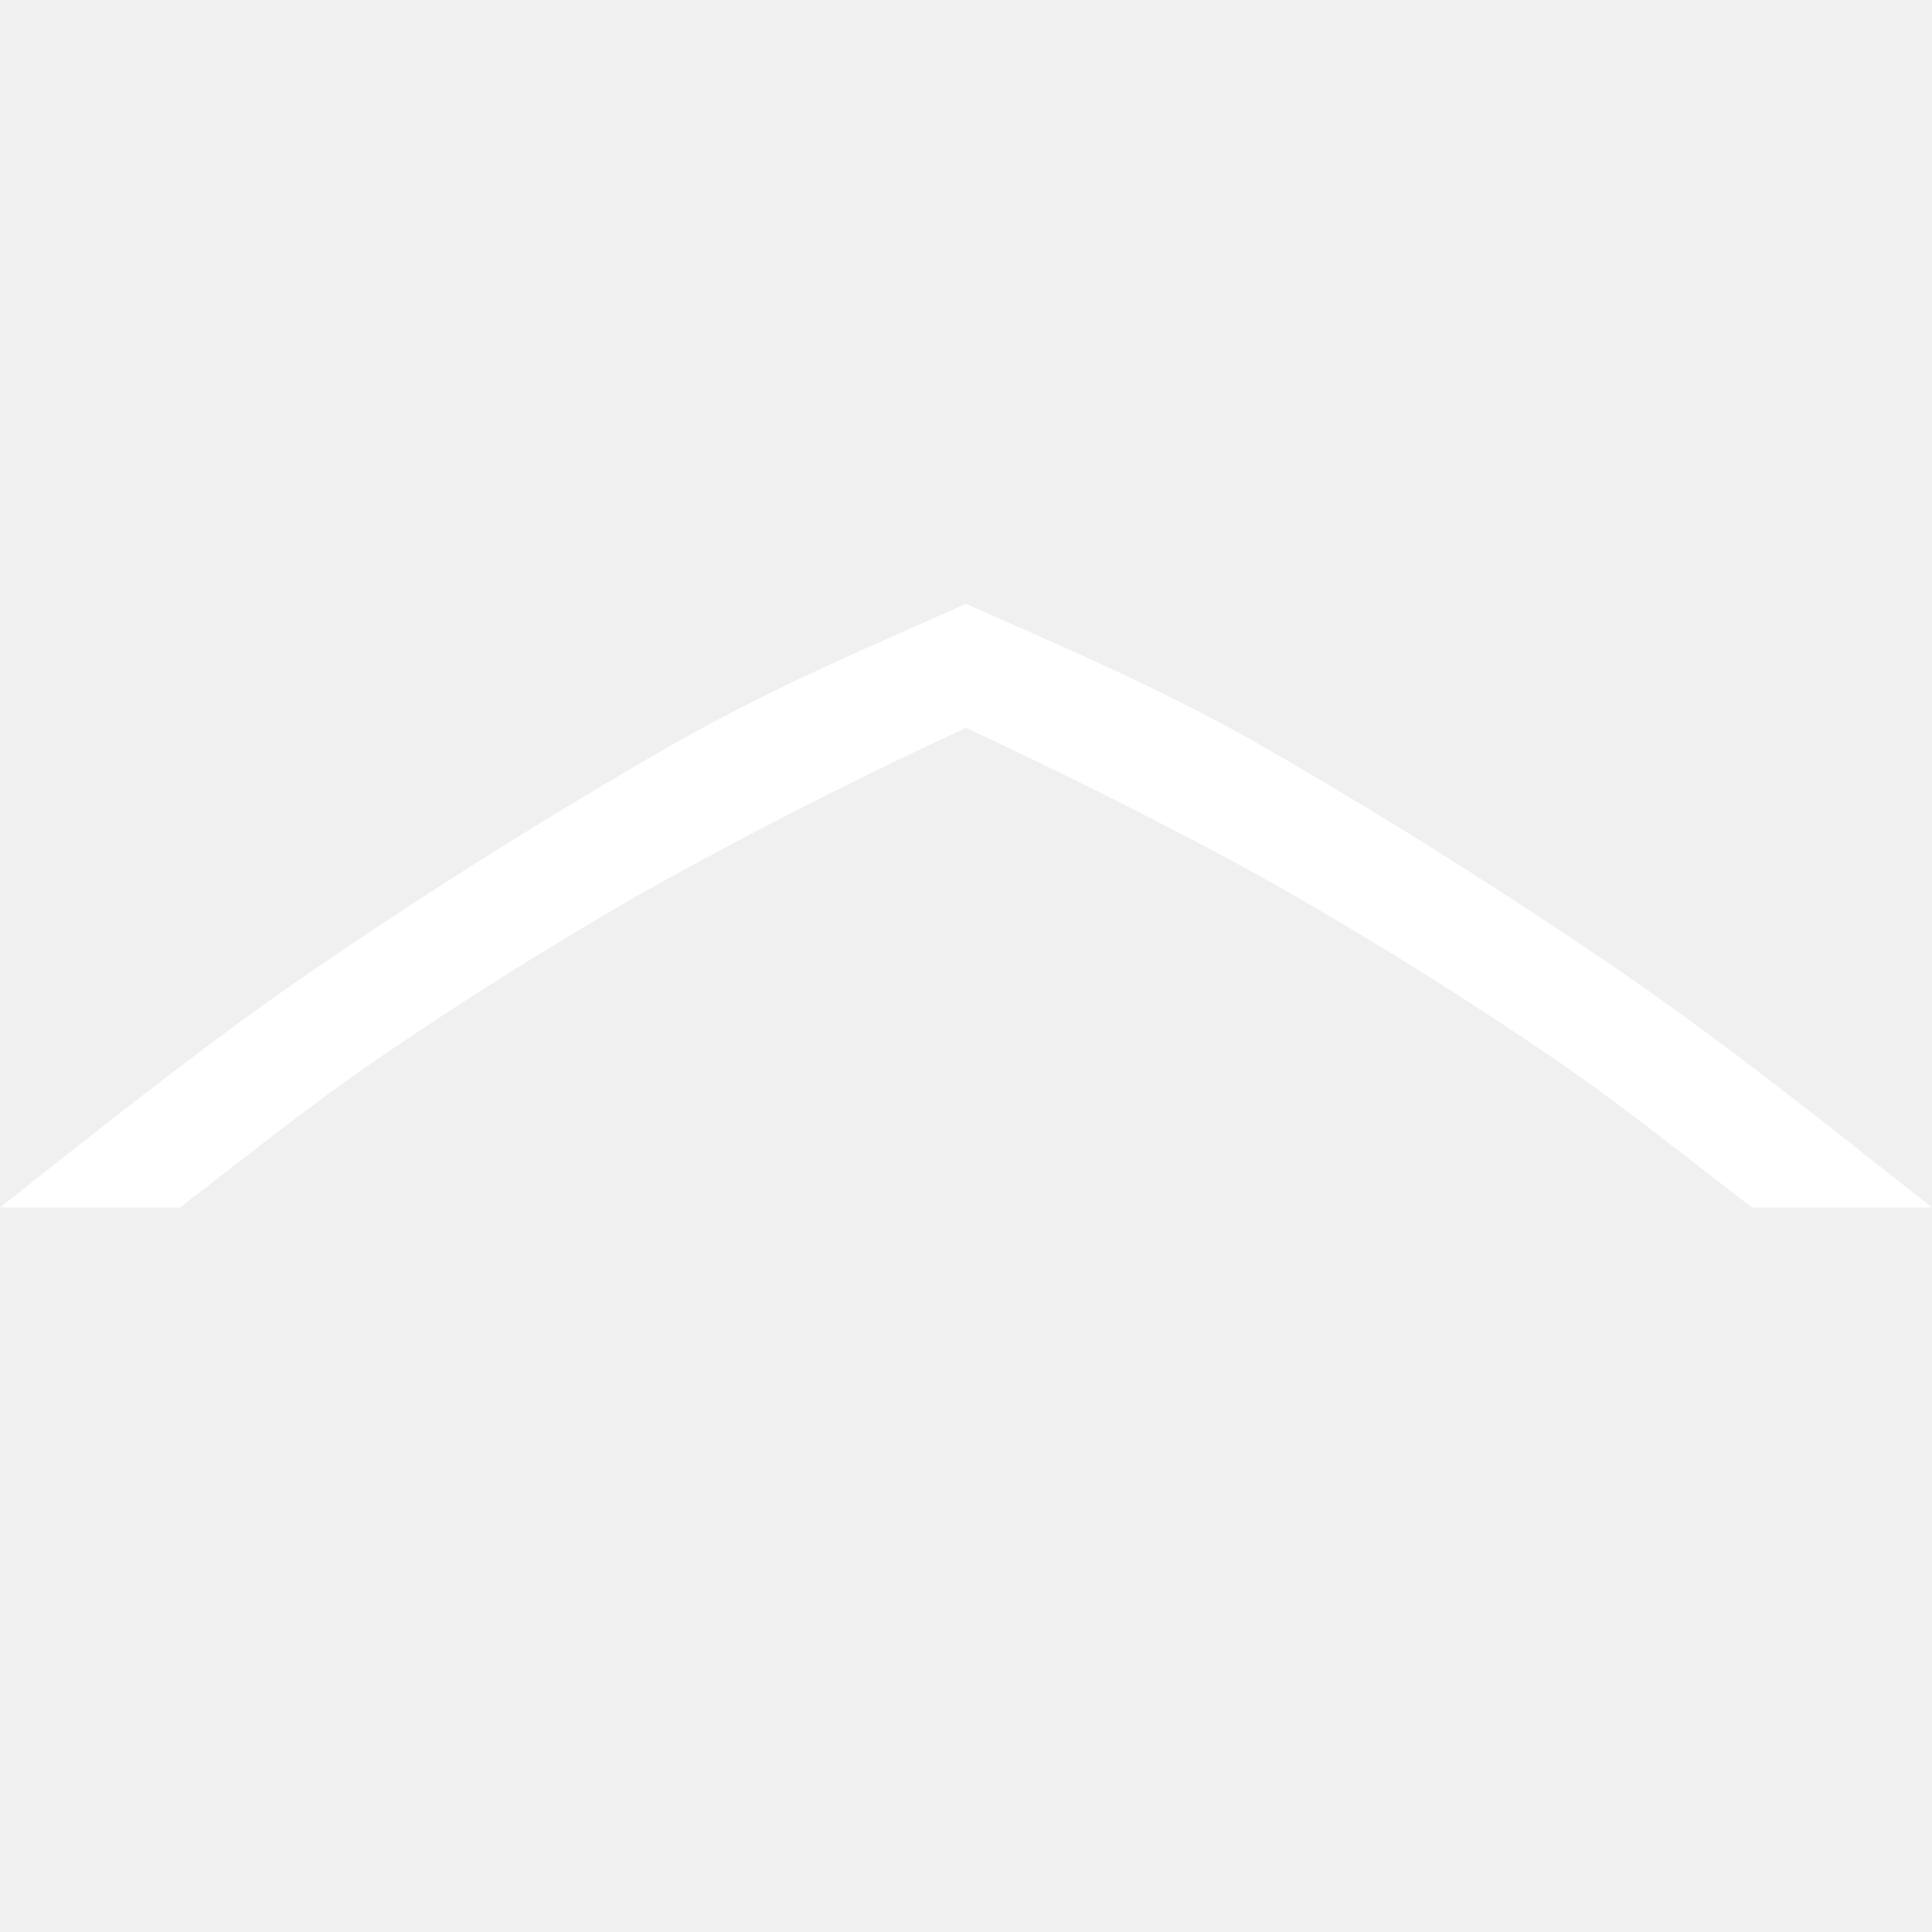
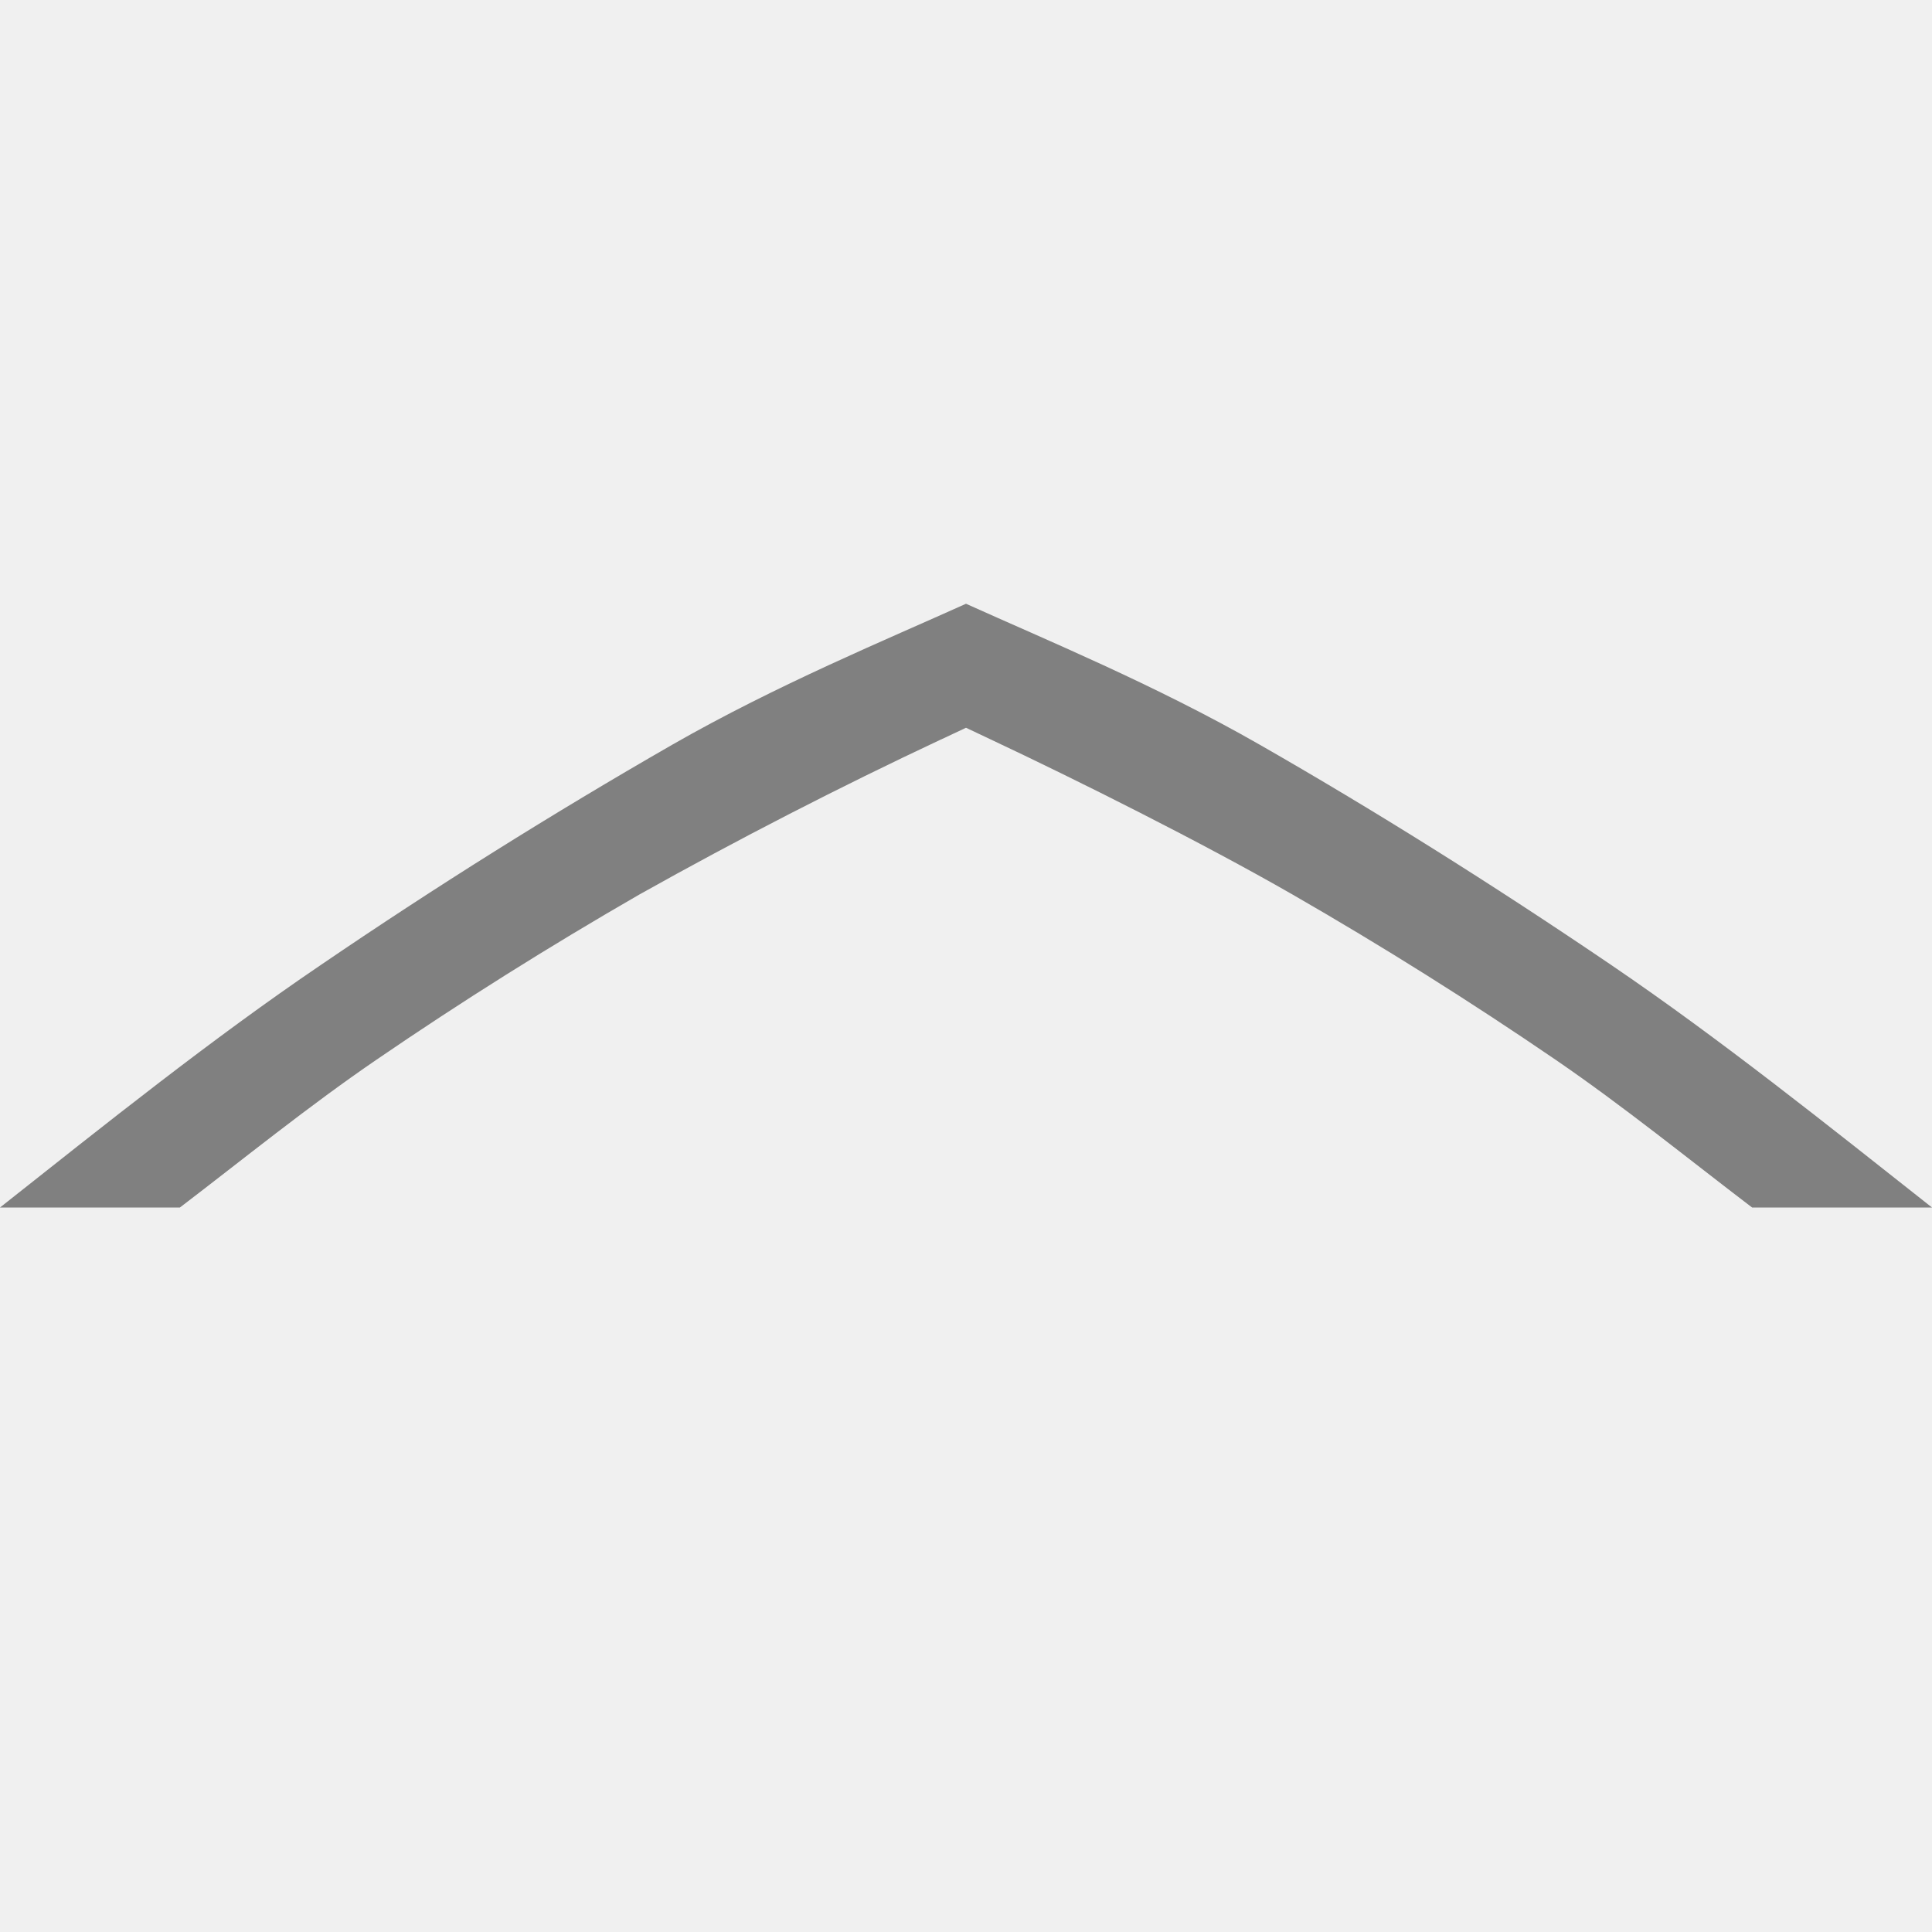
<svg xmlns="http://www.w3.org/2000/svg" version="1.1" viewBox="0 0 16 16">
-   <path d="M16 10c-.874-.69-1.757-1.397-2.656-2.008-1-.679-1.972-1.287-2.912-1.825C9.564 5.67 8.658 5.297 8 5c-.658.297-1.564.67-2.432 1.167a44.819 44.819 0 0 0-2.912 1.825C1.756 8.602.874 9.309 0 10h1.49c.524-.4 1.062-.837 1.625-1.222.71-.486 1.437-.942 2.18-1.37a39.201 39.201 0 0 1 2.5-1.285h.001L8 6.027l.203.096c.71.334 1.747.852 2.501 1.285.744.428 1.47.884 2.181 1.37.562.385 1.1.822 1.625 1.222H16z" fill="#fff" />
+   <path d="M16 10c-.874-.69-1.757-1.397-2.656-2.008-1-.679-1.972-1.287-2.912-1.825C9.564 5.67 8.658 5.297 8 5c-.658.297-1.564.67-2.432 1.167a44.819 44.819 0 0 0-2.912 1.825C1.756 8.602.874 9.309 0 10h1.49c.524-.4 1.062-.837 1.625-1.222.71-.486 1.437-.942 2.18-1.37a39.201 39.201 0 0 1 2.5-1.285h.001L8 6.027l.203.096c.71.334 1.747.852 2.501 1.285.744.428 1.47.884 2.181 1.37.562.385 1.1.822 1.625 1.222H16z" fill="#808080" />
</svg>
